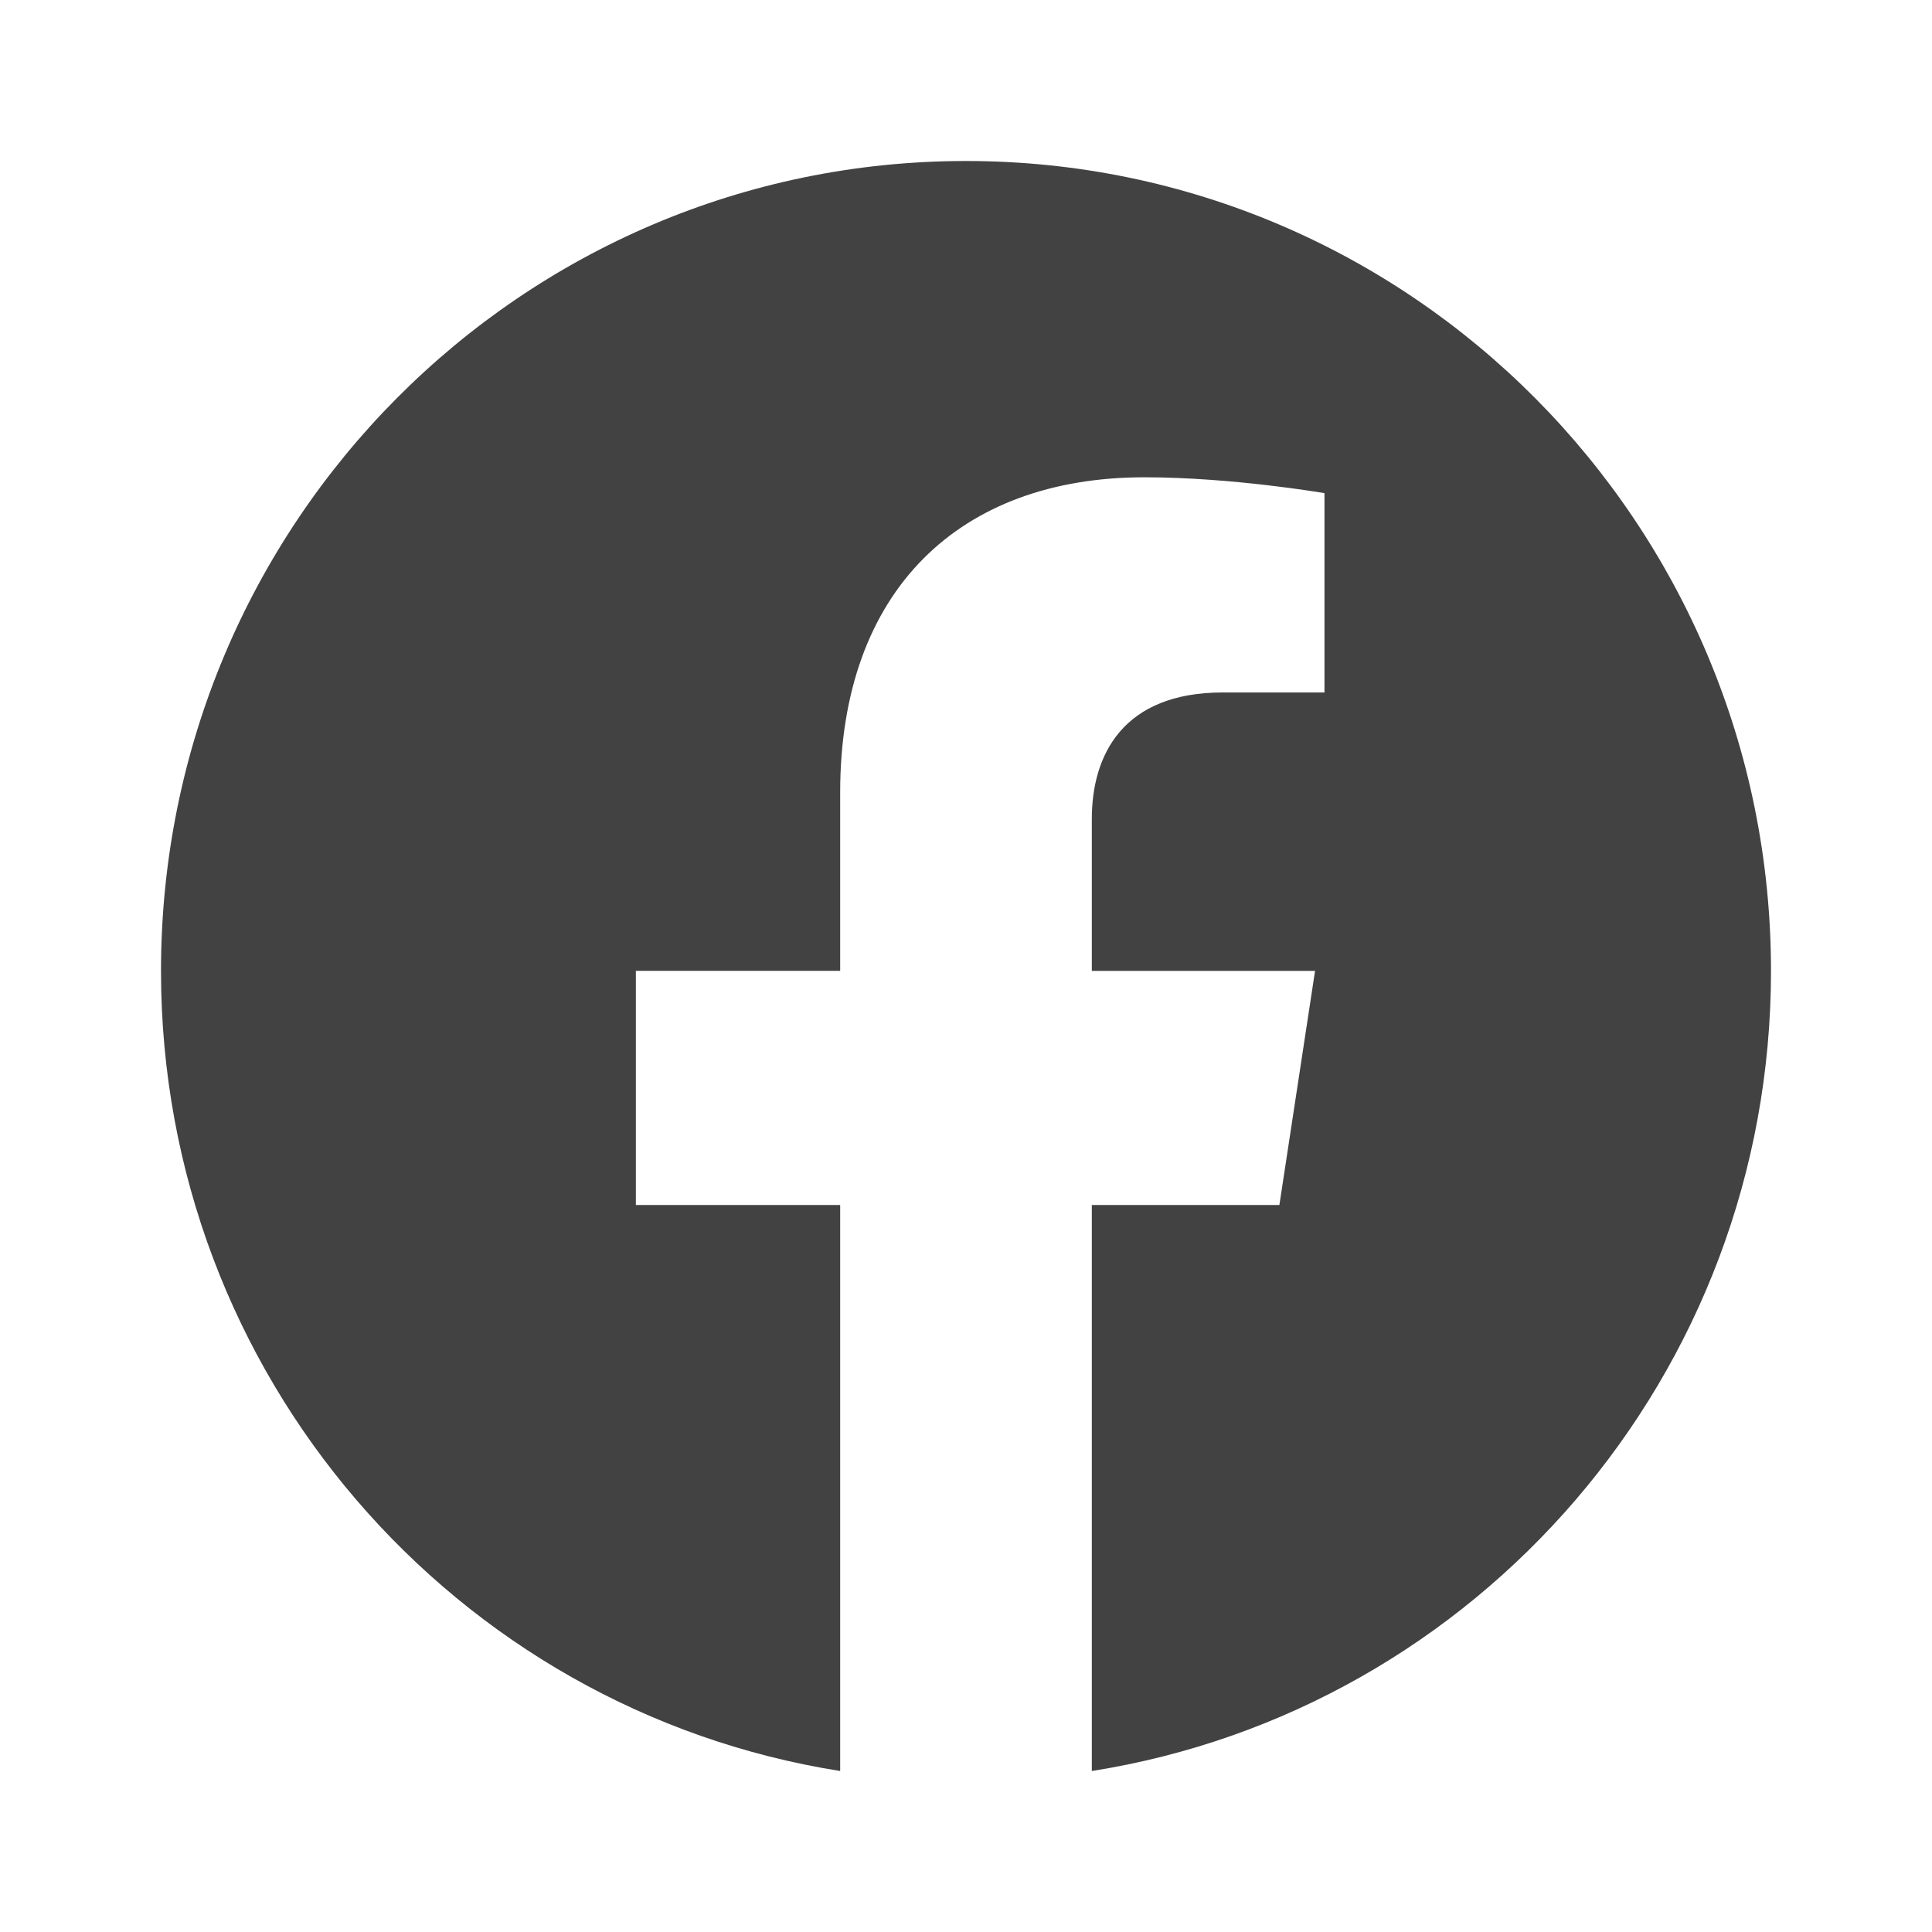
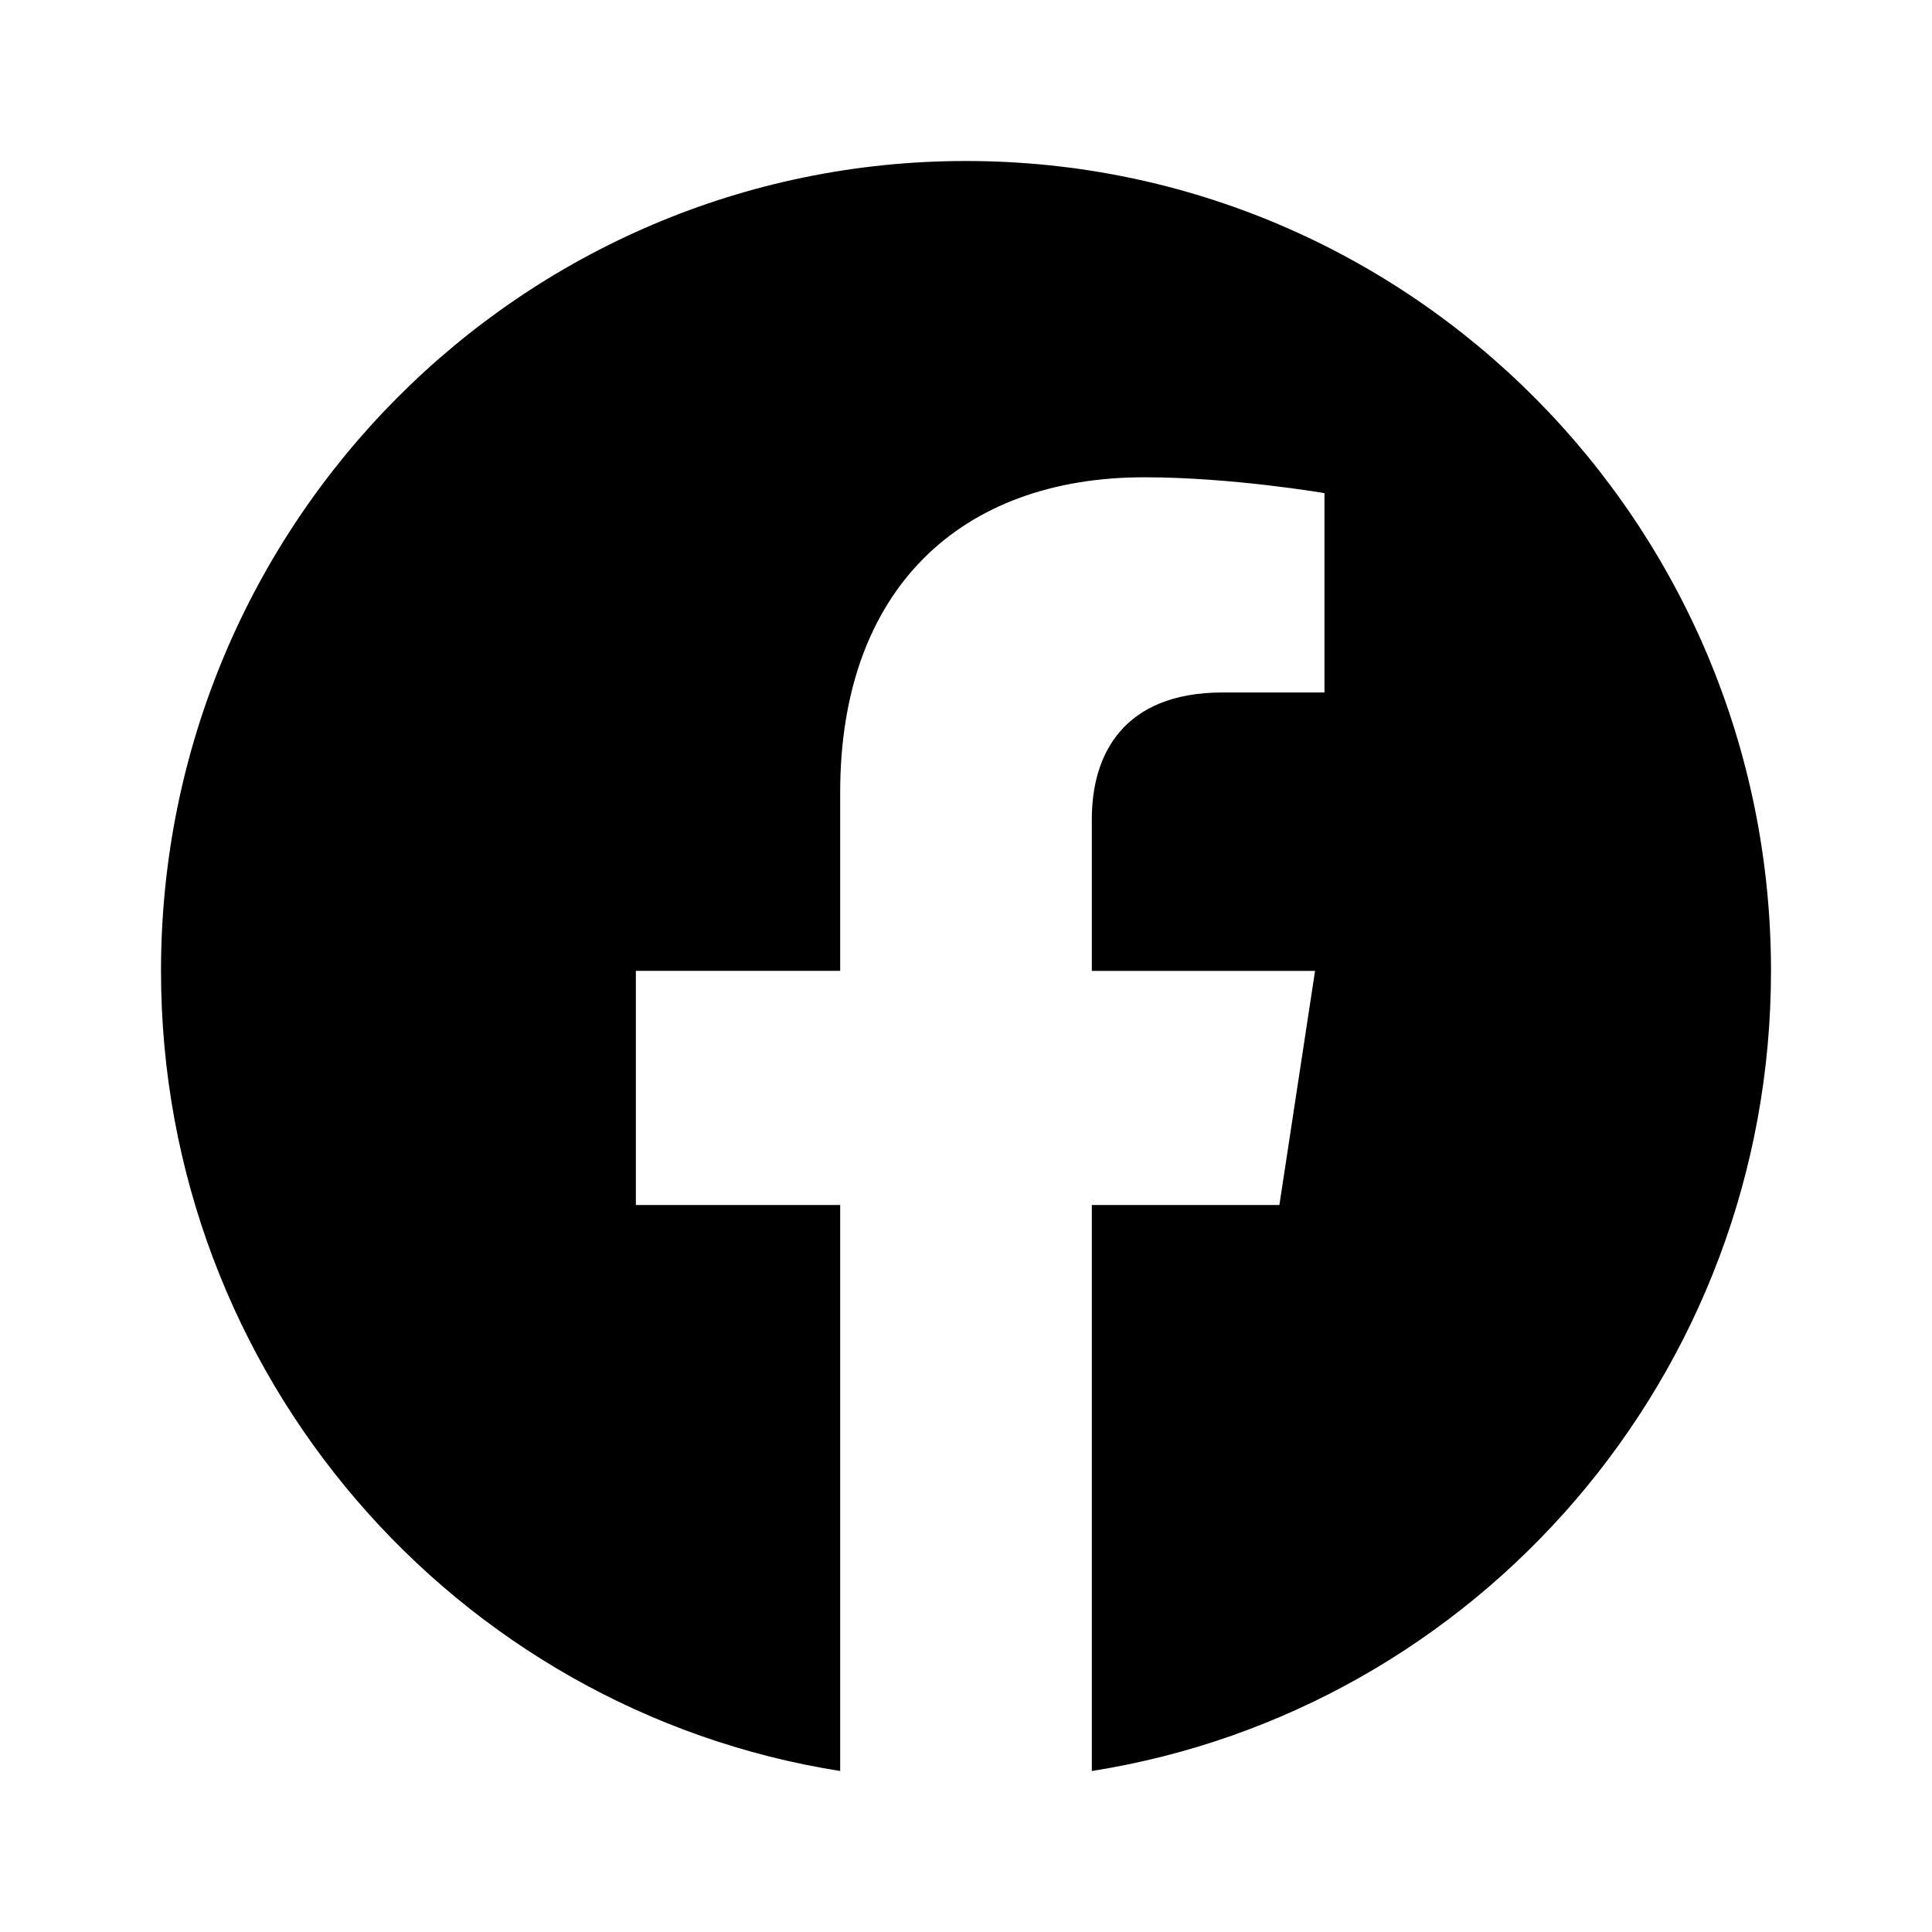
- <svg xmlns="http://www.w3.org/2000/svg" width="24" height="24" viewBox="0 0 24 24" fill="none">
-   <path d="M22 12.061C22 6.504 17.523 2 12 2C6.477 2 2 6.504 2 12.061C2 17.083 5.656 21.245 10.437 22V14.969H7.899V12.06H10.437V9.844C10.437 7.323 11.93 5.929 14.215 5.929C15.308 5.929 16.453 6.126 16.453 6.126V8.602H15.191C13.949 8.602 13.563 9.378 13.563 10.174V12.061H16.336L15.893 14.969H13.563V22C18.344 21.245 22 17.083 22 12.061Z" fill="#424242" />
+ <svg xmlns="http://www.w3.org/2000/svg" id="facebook" width="24" height="24" viewBox="0 0 24 24" fill="none">
+   <path d="M22 12.061C22 6.504 17.523 2 12 2C6.477 2 2 6.504 2 12.061C2 17.083 5.656 21.245 10.437 22V14.969H7.899V12.06H10.437V9.844C10.437 7.323 11.93 5.929 14.215 5.929C15.308 5.929 16.453 6.126 16.453 6.126V8.602H15.191C13.949 8.602 13.563 9.378 13.563 10.174V12.061H16.336L15.893 14.969H13.563V22C18.344 21.245 22 17.083 22 12.061Z" fill="currentColor" />
</svg>
